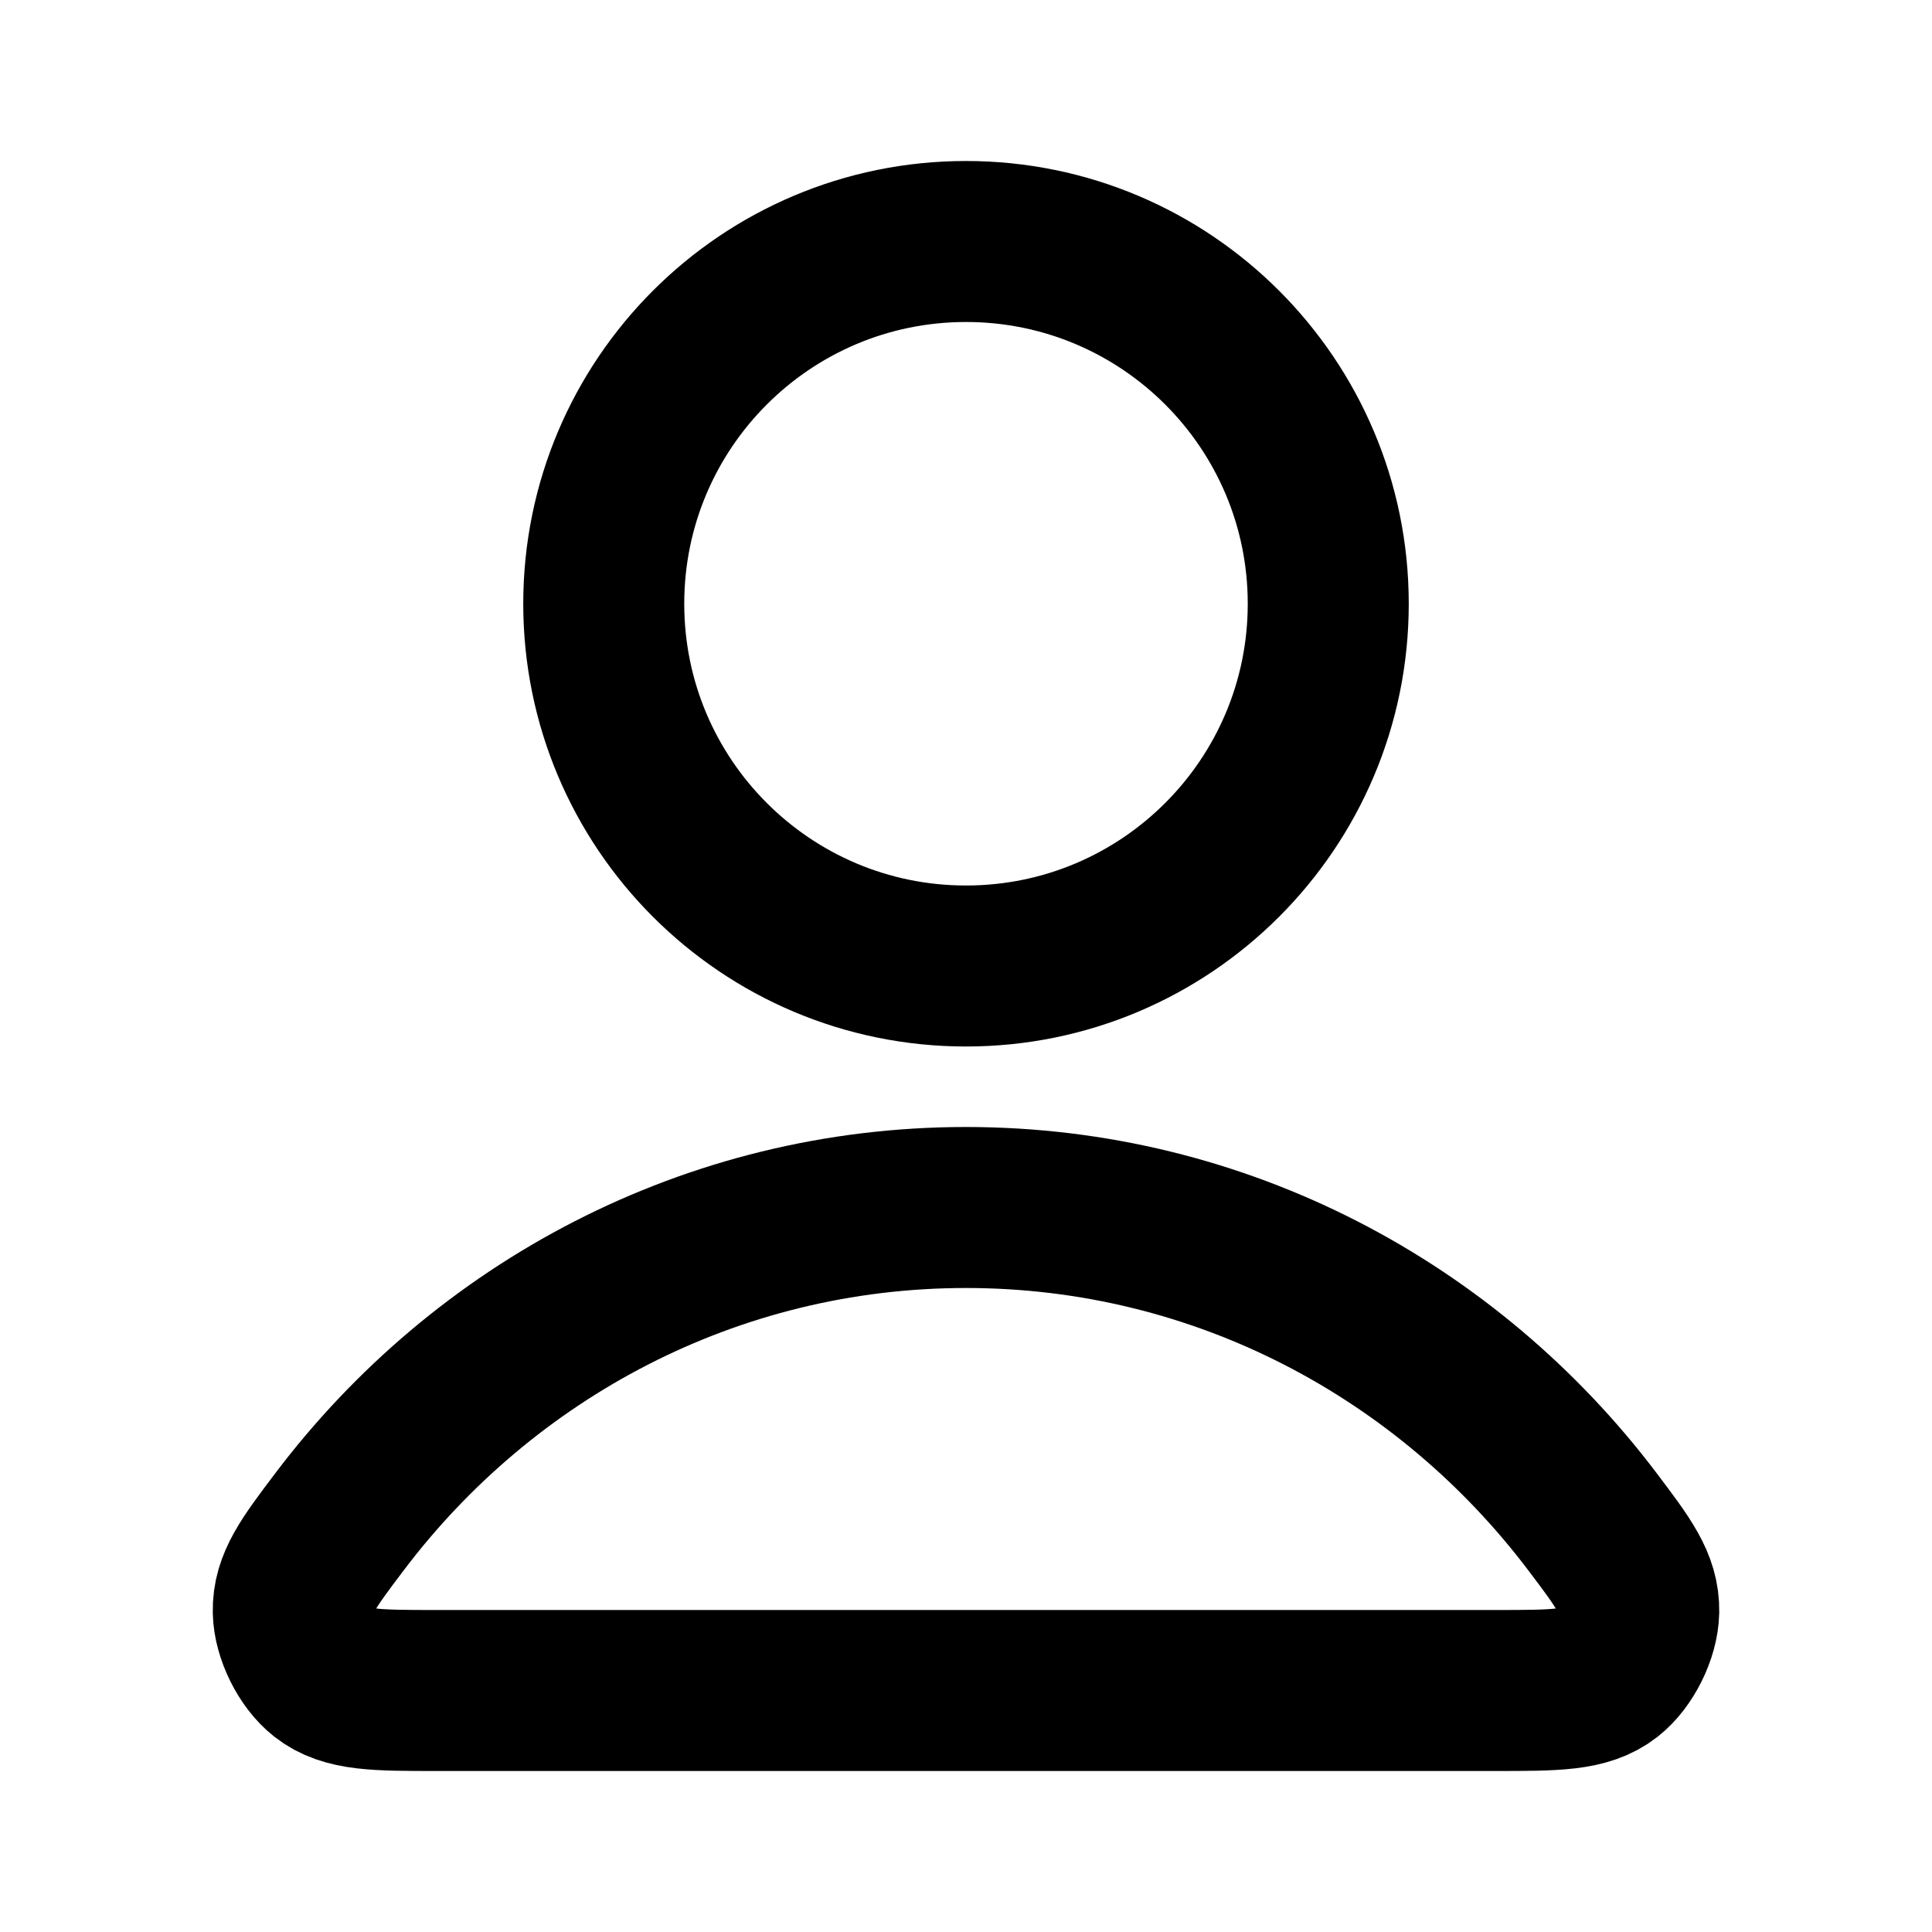
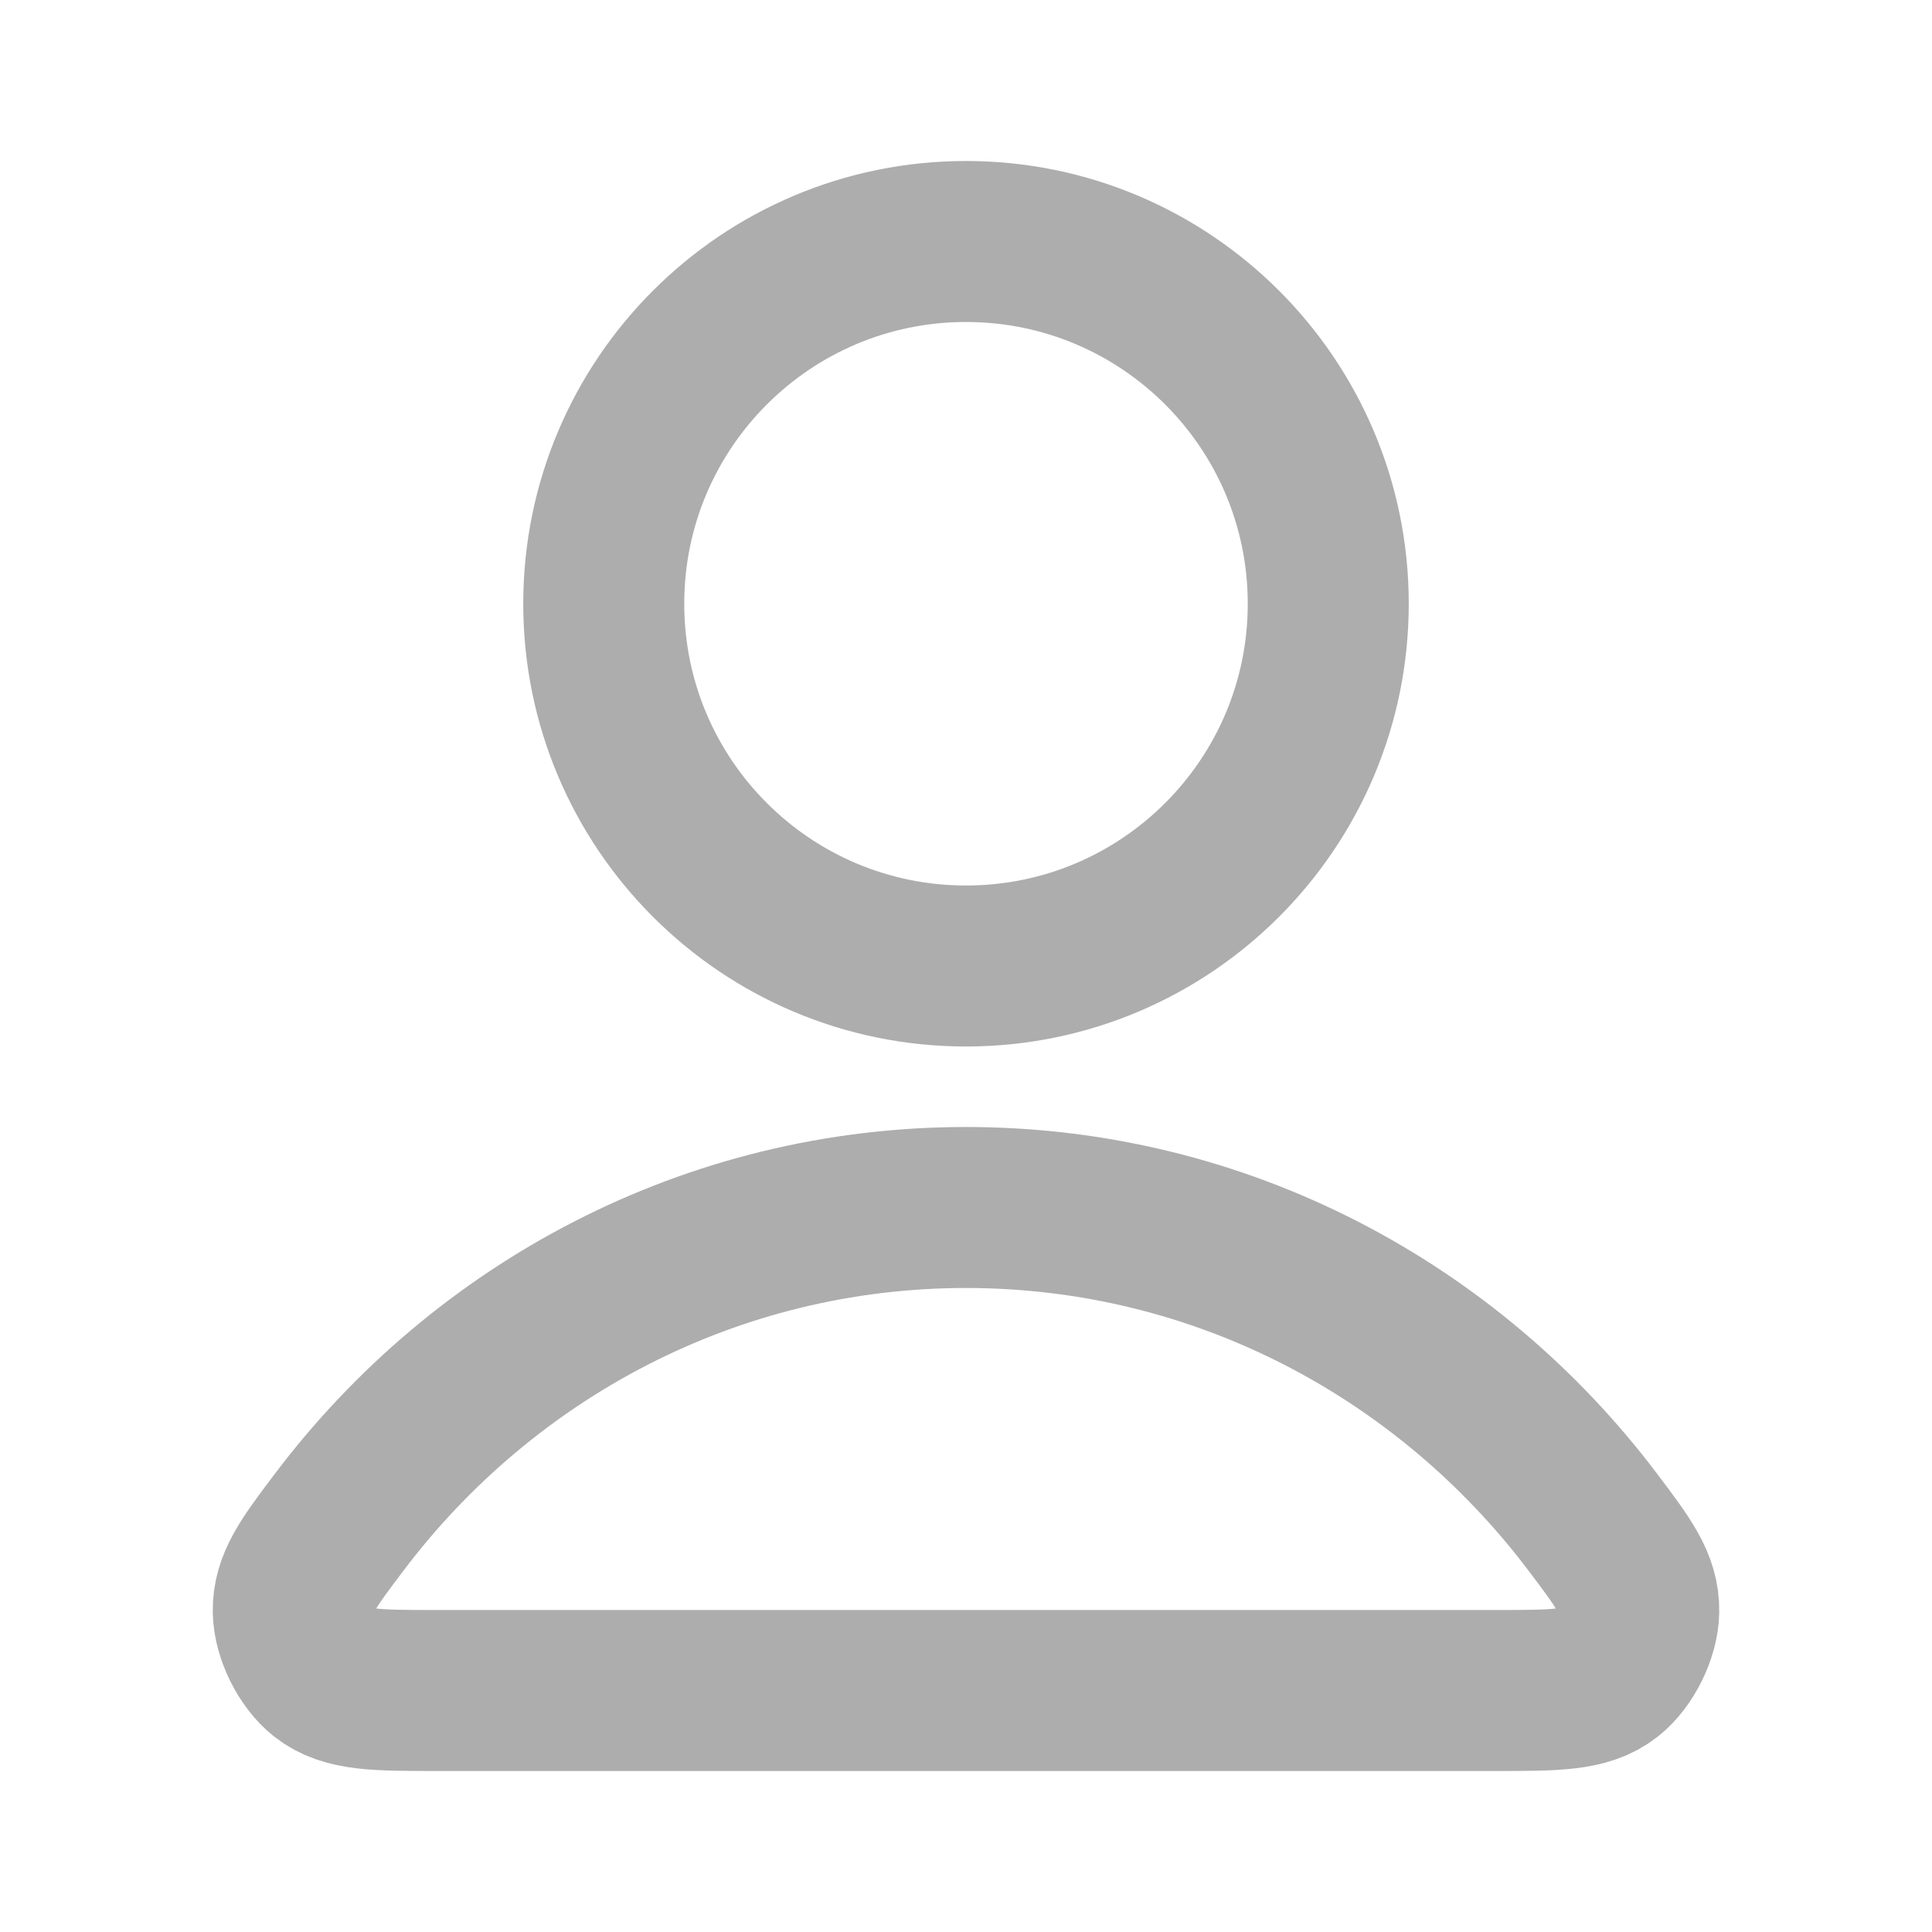
<svg xmlns="http://www.w3.org/2000/svg" width="24" height="24" viewBox="0 0 24 24" fill="none">
-   <path d="M12 15C8.83 15 6.011 16.531 4.216 18.906C3.83 19.417 3.637 19.673 3.643 20.018C3.648 20.285 3.815 20.622 4.025 20.787C4.297 21 4.674 21 5.427 21H18.573C19.326 21 19.703 21 19.975 20.787C20.185 20.622 20.352 20.285 20.357 20.018C20.363 19.673 20.17 19.417 19.784 18.906C17.989 16.531 15.17 15 12 15Z" stroke="black" stroke-width="2" stroke-linecap="round" stroke-linejoin="round" />
-   <path d="M12 12C14.485 12 16.5 9.985 16.5 7.5C16.5 5.015 14.485 3 12 3C9.515 3 7.5 5.015 7.5 7.5C7.5 9.985 9.515 12 12 12Z" stroke="black" stroke-width="2" stroke-linecap="round" stroke-linejoin="round" />
+   <path d="M12 15C8.83 15 6.011 16.531 4.216 18.906C3.83 19.417 3.637 19.673 3.643 20.018C3.648 20.285 3.815 20.622 4.025 20.787C4.297 21 4.674 21 5.427 21H18.573C19.326 21 19.703 21 19.975 20.787C20.185 20.622 20.352 20.285 20.357 20.018C20.363 19.673 20.17 19.417 19.784 18.906C17.989 16.531 15.17 15 12 15Z" stroke="#adadad" stroke-width="2" stroke-linecap="round" stroke-linejoin="round" />
+   <path d="M12 12C14.485 12 16.5 9.985 16.5 7.5C16.5 5.015 14.485 3 12 3C9.515 3 7.5 5.015 7.5 7.5C7.5 9.985 9.515 12 12 12Z" stroke="#adadad" stroke-width="2" stroke-linecap="round" stroke-linejoin="round" />
</svg>
